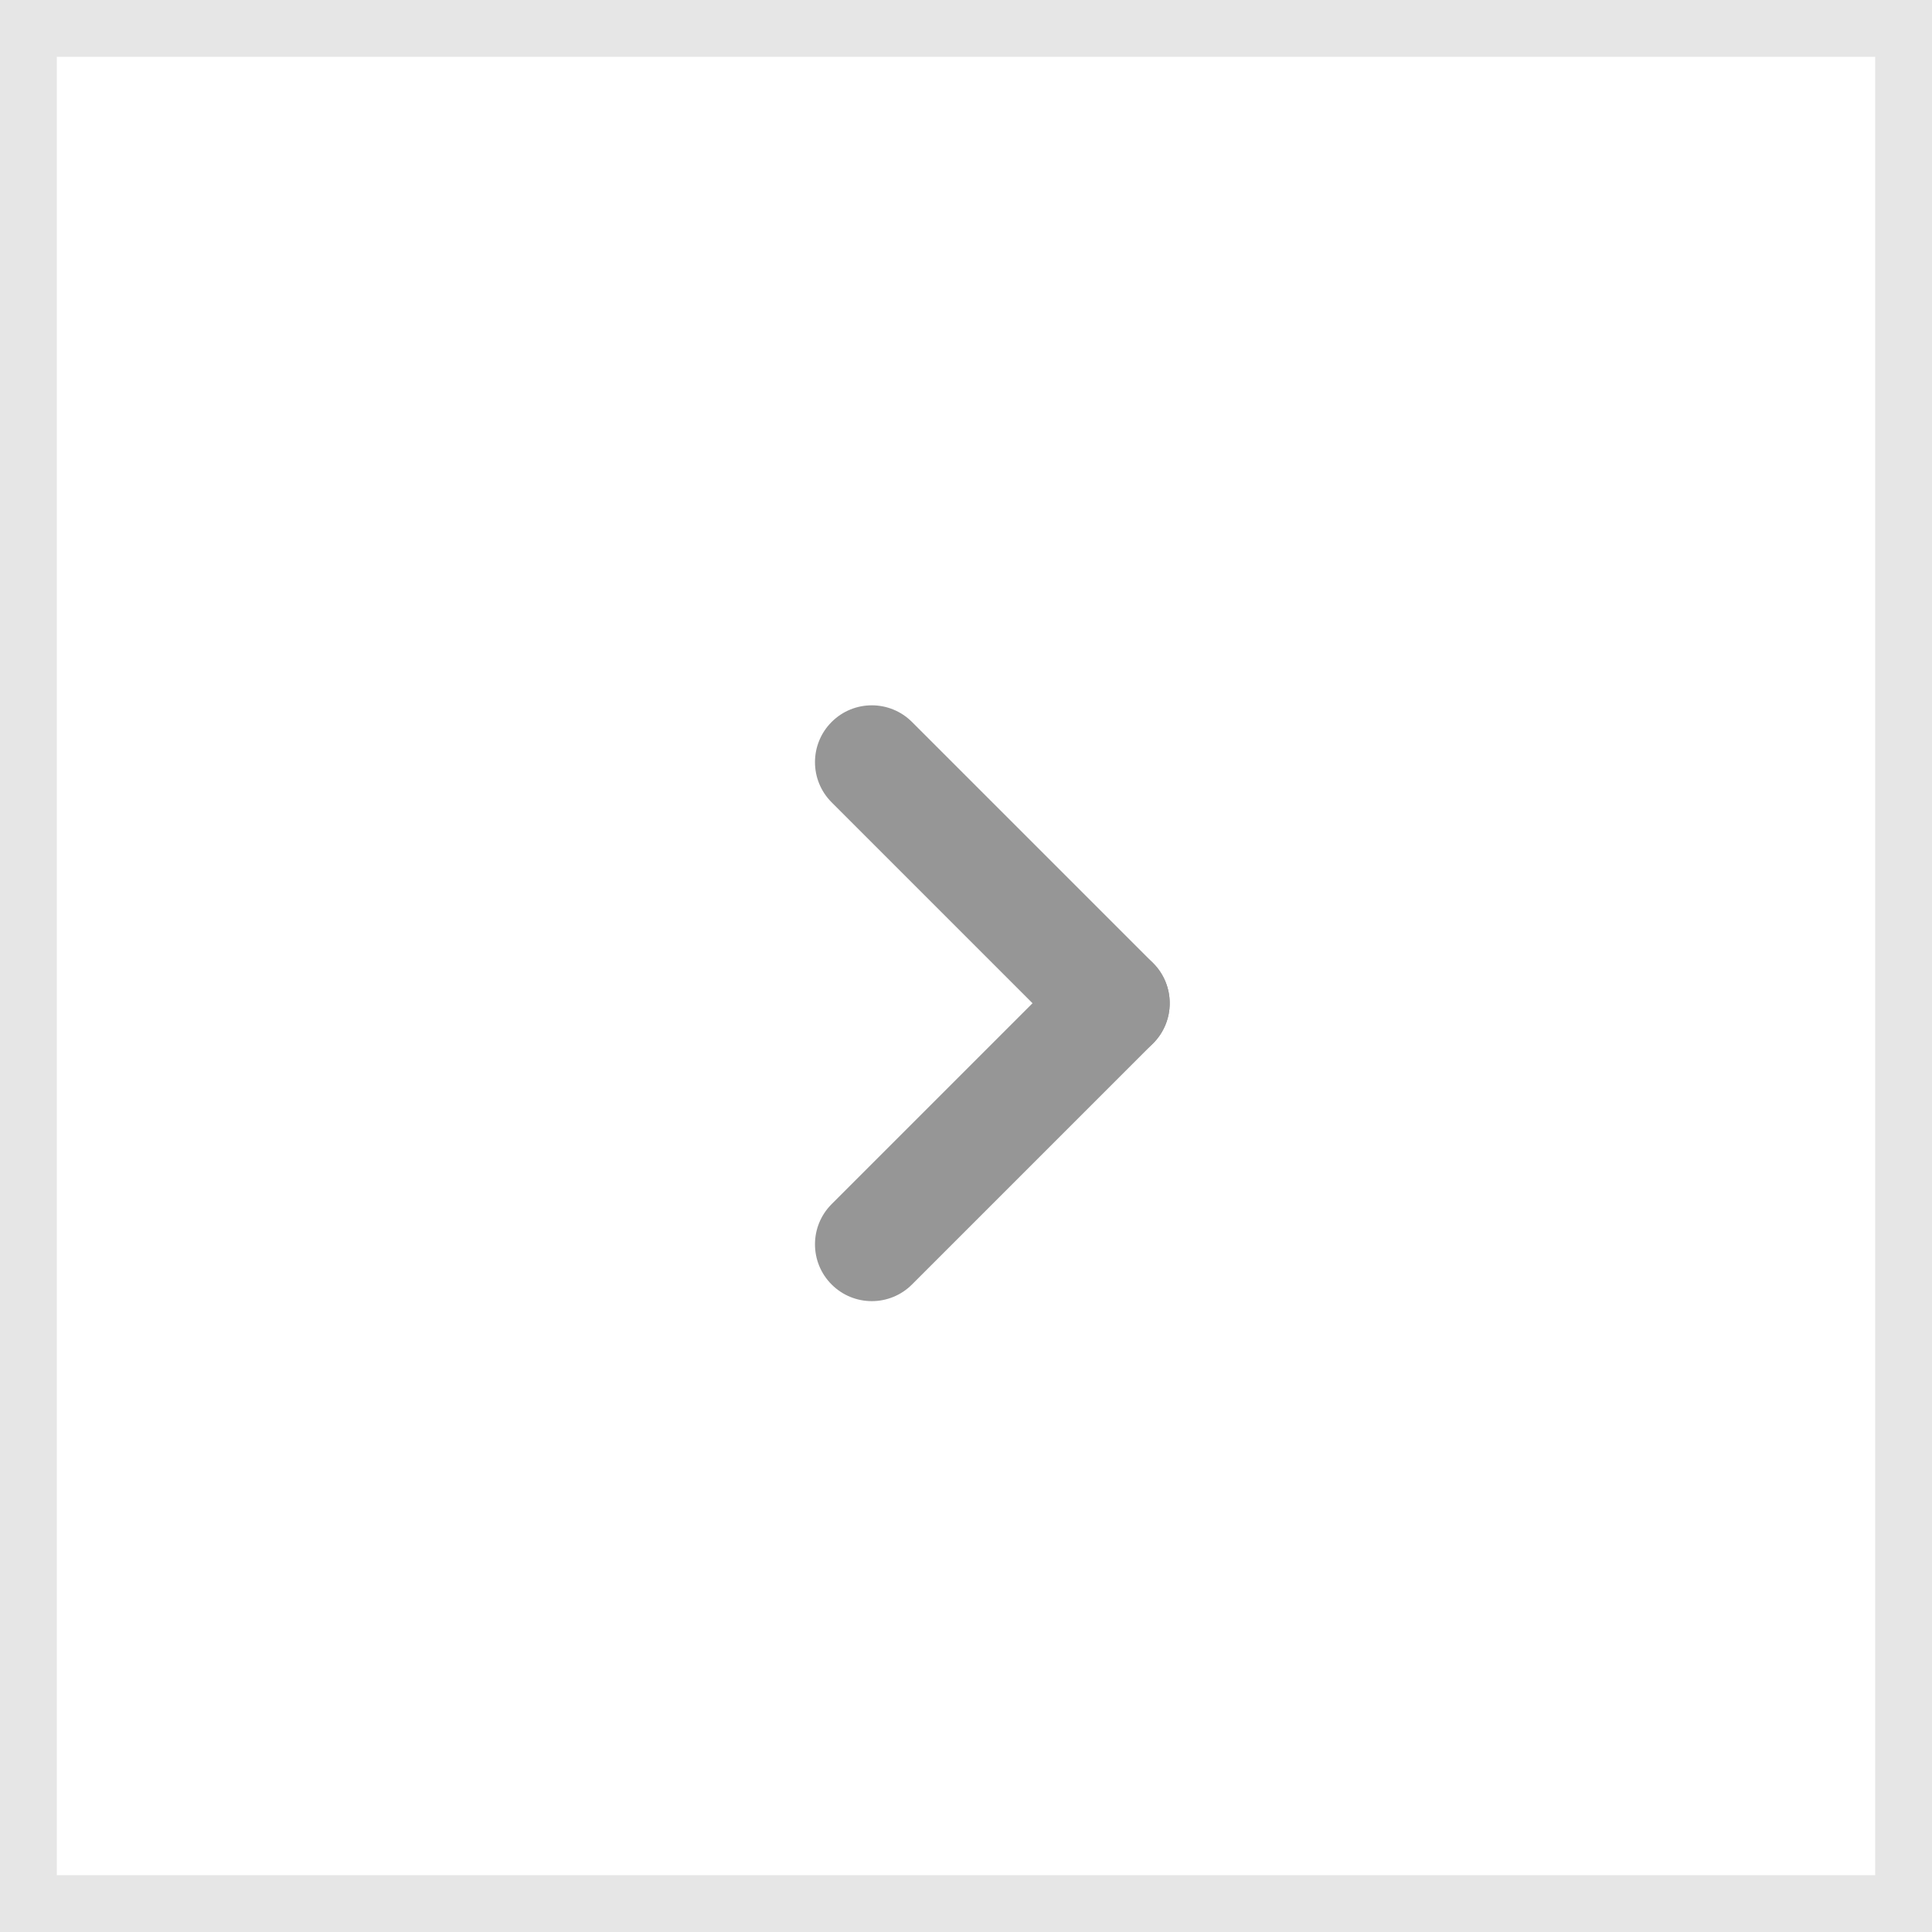
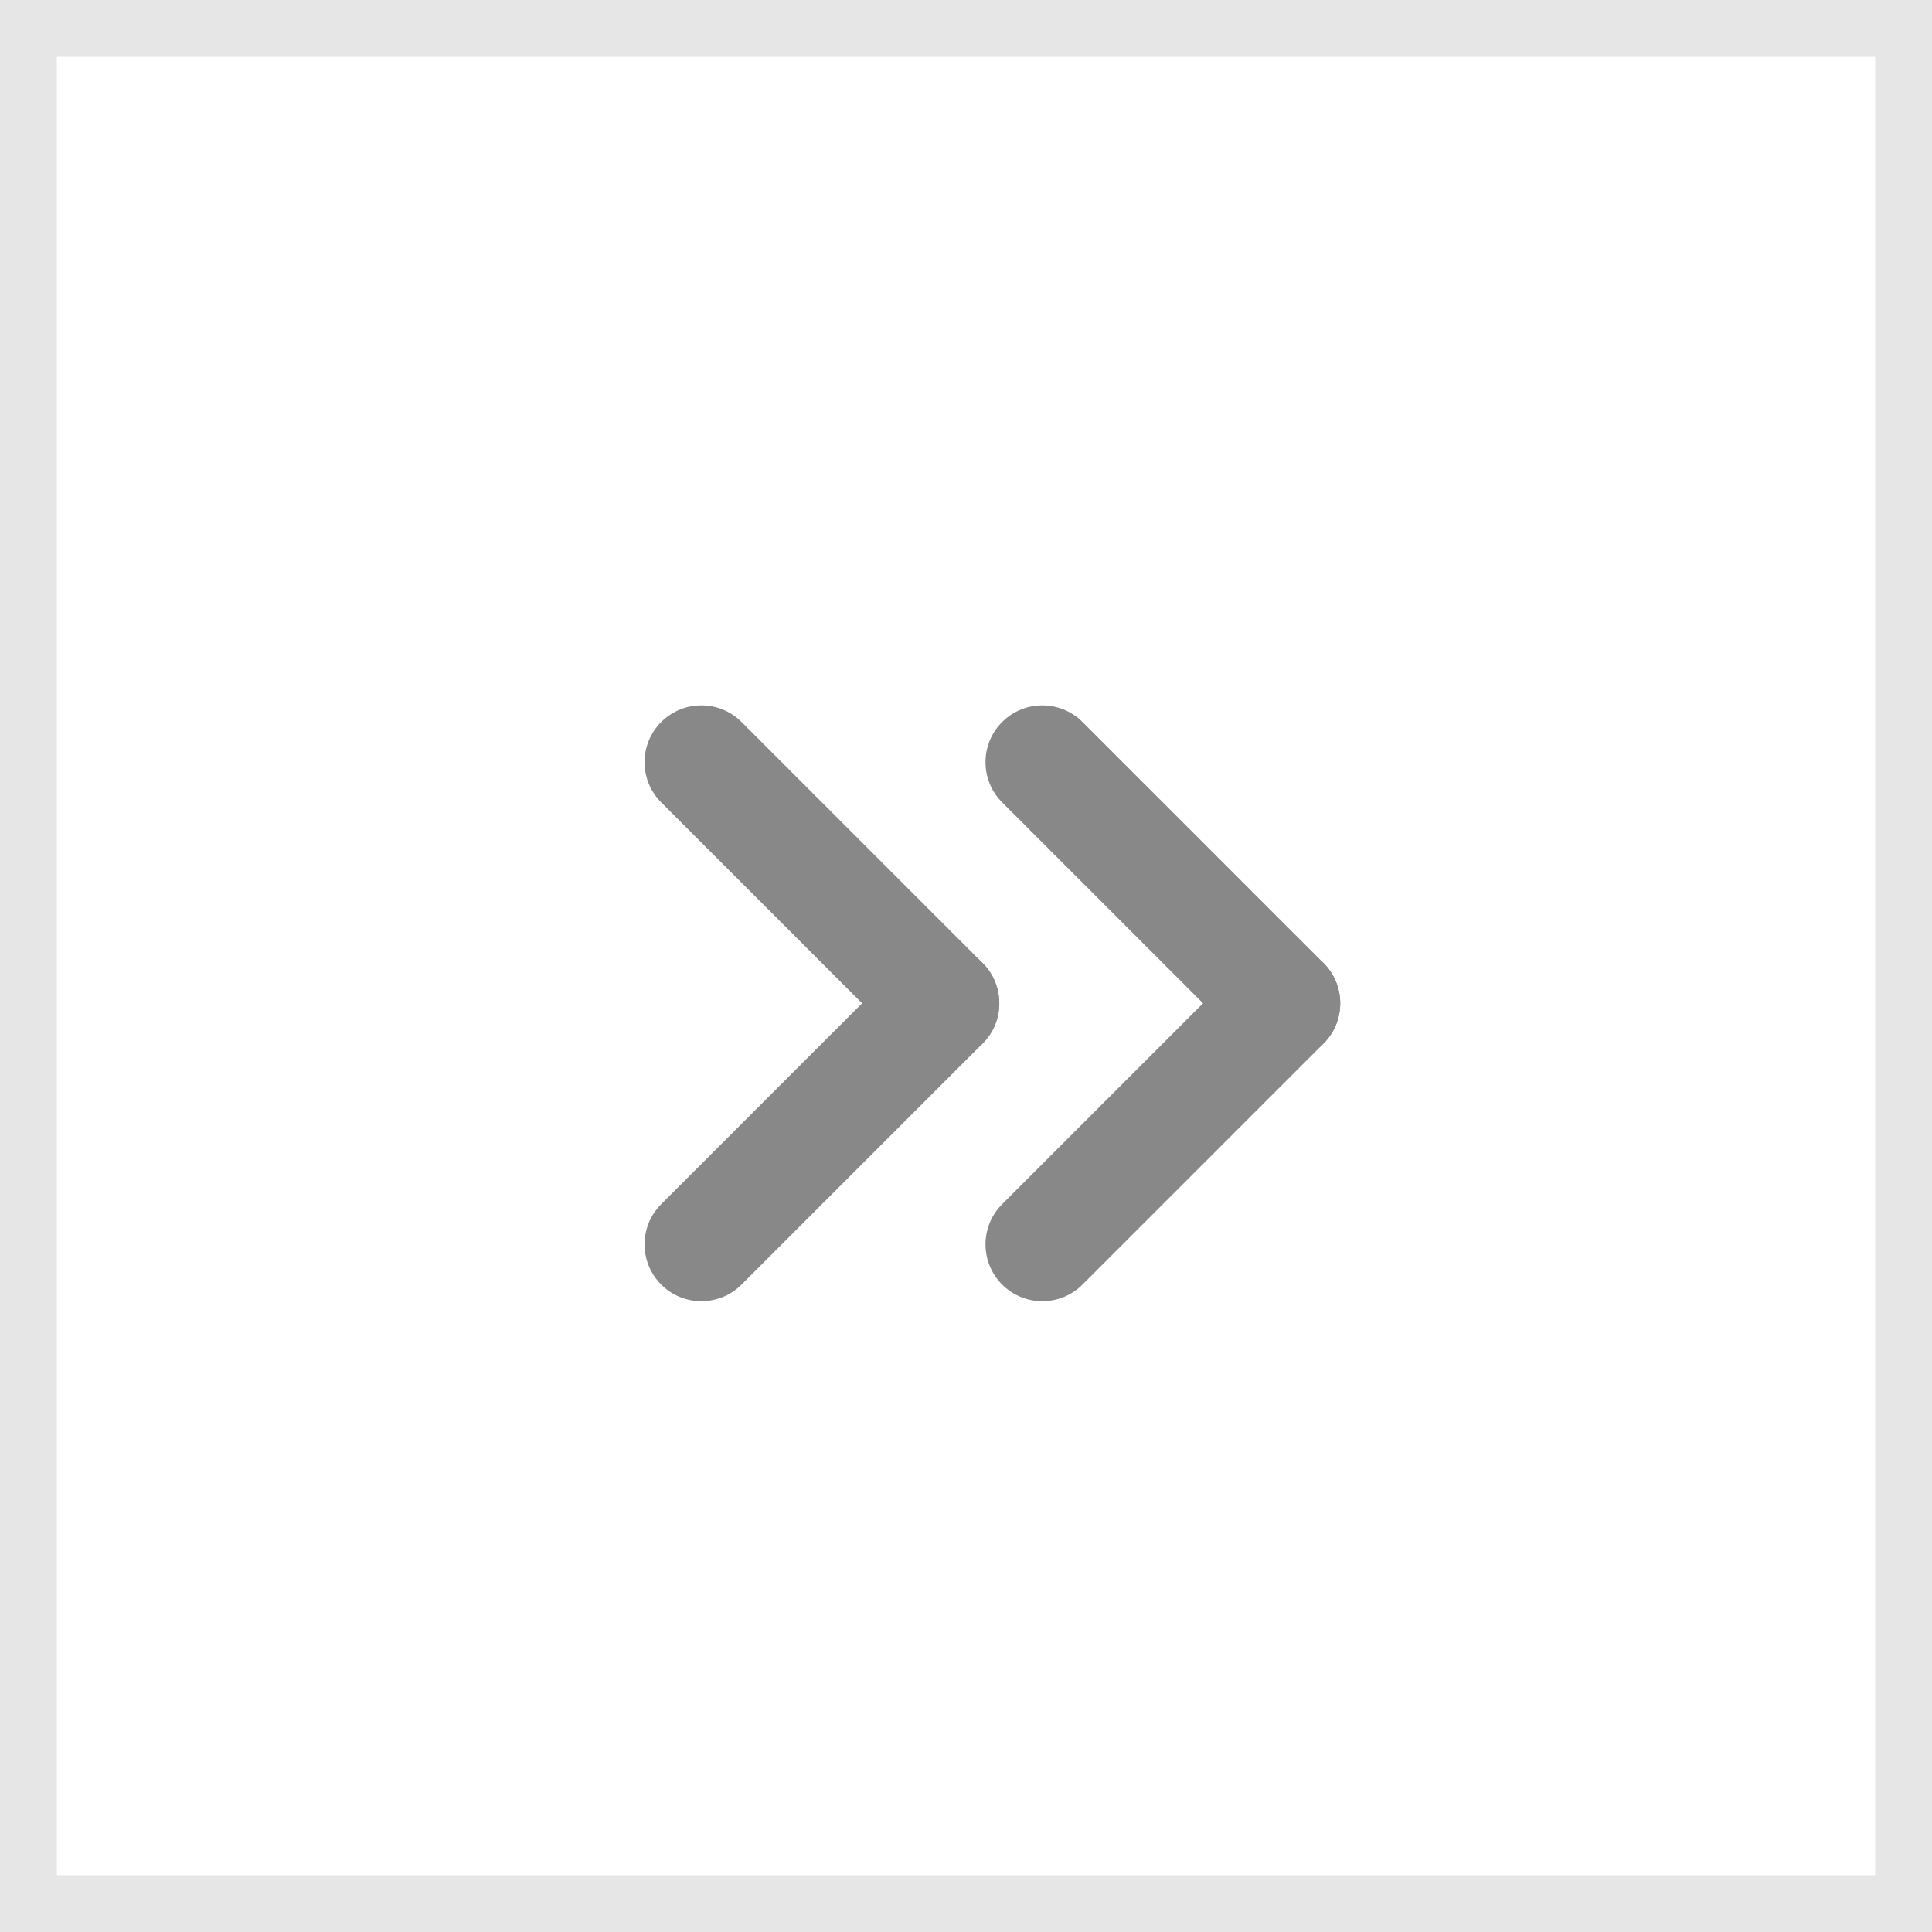
<svg xmlns="http://www.w3.org/2000/svg" width="34" height="34" viewBox="0 0 34 34">
  <defs>
+     <style>
+       .cls-1, .cls-2 {
+         fill: #fff;
+       }
+ 
+       .cls-1 {
+         stroke: #707070;
+       }
+ 
+       .cls-2 {
+         stroke: #e6e6e6;
+       }
+ 
+       .cls-3 {
+         clip-path: url(#clip-path);
+       }
+ 
+       .cls-4 {
+         fill: #888;
+       }
+ 
+       .cls-5 {
+         stroke: none;
+       }
+ 
+       .cls-6 {
+         fill: none;
+       }
+     </style>
    <clipPath id="clip-path">
-       <path id="사각형_1101" fill="#fff" stroke="#707070" d="M0 0H7V11H0z" />
+       <rect id="사각형_1052" data-name="사각형 1052" class="cls-1" width="7" height="11" />
    </clipPath>
-     <style>
-             .cls-5{fill:#888}
-         </style>
  </defs>
-   <g id="그룹_1060" transform="translate(-1140 -1019)">
-     <g id="사각형_1097" fill="#fff" stroke="#e6e6e6">
-       <path stroke="none" d="M0 0H34V34H0z" transform="translate(1140 1019)" />
-       <path fill="none" d="M0.5 0.5H33.5V33.5H0.5z" transform="translate(1140 1019)" />
+   <g id="그룹_1061" data-name="그룹 1061" transform="translate(-1177 -1019)">
+     <g id="사각형_1098" data-name="사각형 1098" class="cls-2" transform="translate(1177 1019)">
+       <rect class="cls-5" width="34" height="34" />
+       <rect class="cls-6" x="0.5" y="0.5" width="33" height="33" />
    </g>
-     <g id="마스크_그룹_248" clip-path="url(#clip-path)" transform="translate(1154 1031)">
-       <g id="그룹_1051" opacity="0.88" transform="rotate(-135 3.014 5.378)">
-         <rect id="사각형_1099" width="8" height="2" class="cls-5" rx="1" transform="translate(0 6)" />
-         <rect id="사각형_1100" width="8" height="2" class="cls-5" rx="1" transform="rotate(-90 4 4)" />
+     <g id="그룹_1052" data-name="그룹 1052" transform="translate(1188 1031)">
+       <g id="마스크_그룹_236" data-name="마스크 그룹 236" class="cls-3" transform="translate(6)">
+         <g id="그룹_1030" data-name="그룹 1030" transform="translate(1.343 11.313) rotate(-135)">
+           <rect id="사각형_1050" data-name="사각형 1050" class="cls-4" width="8" height="2" rx="1" transform="translate(0 6)" />
+           <rect id="사각형_1051" data-name="사각형 1051" class="cls-4" width="8" height="2" rx="1" transform="translate(0 8) rotate(-90)" />
+         </g>
+       </g>
+       <g id="마스크_그룹_237" data-name="마스크 그룹 237" class="cls-3">
+         <g id="그룹_1031" data-name="그룹 1031" transform="translate(1.343 11.313) rotate(-135)">
+           <rect id="사각형_1053" data-name="사각형 1053" class="cls-4" width="8" height="2" rx="1" transform="translate(0 6)" />
+           <rect id="사각형_1054" data-name="사각형 1054" class="cls-4" width="8" height="2" rx="1" transform="translate(0 8) rotate(-90)" />
+         </g>
      </g>
    </g>
  </g>
</svg>
